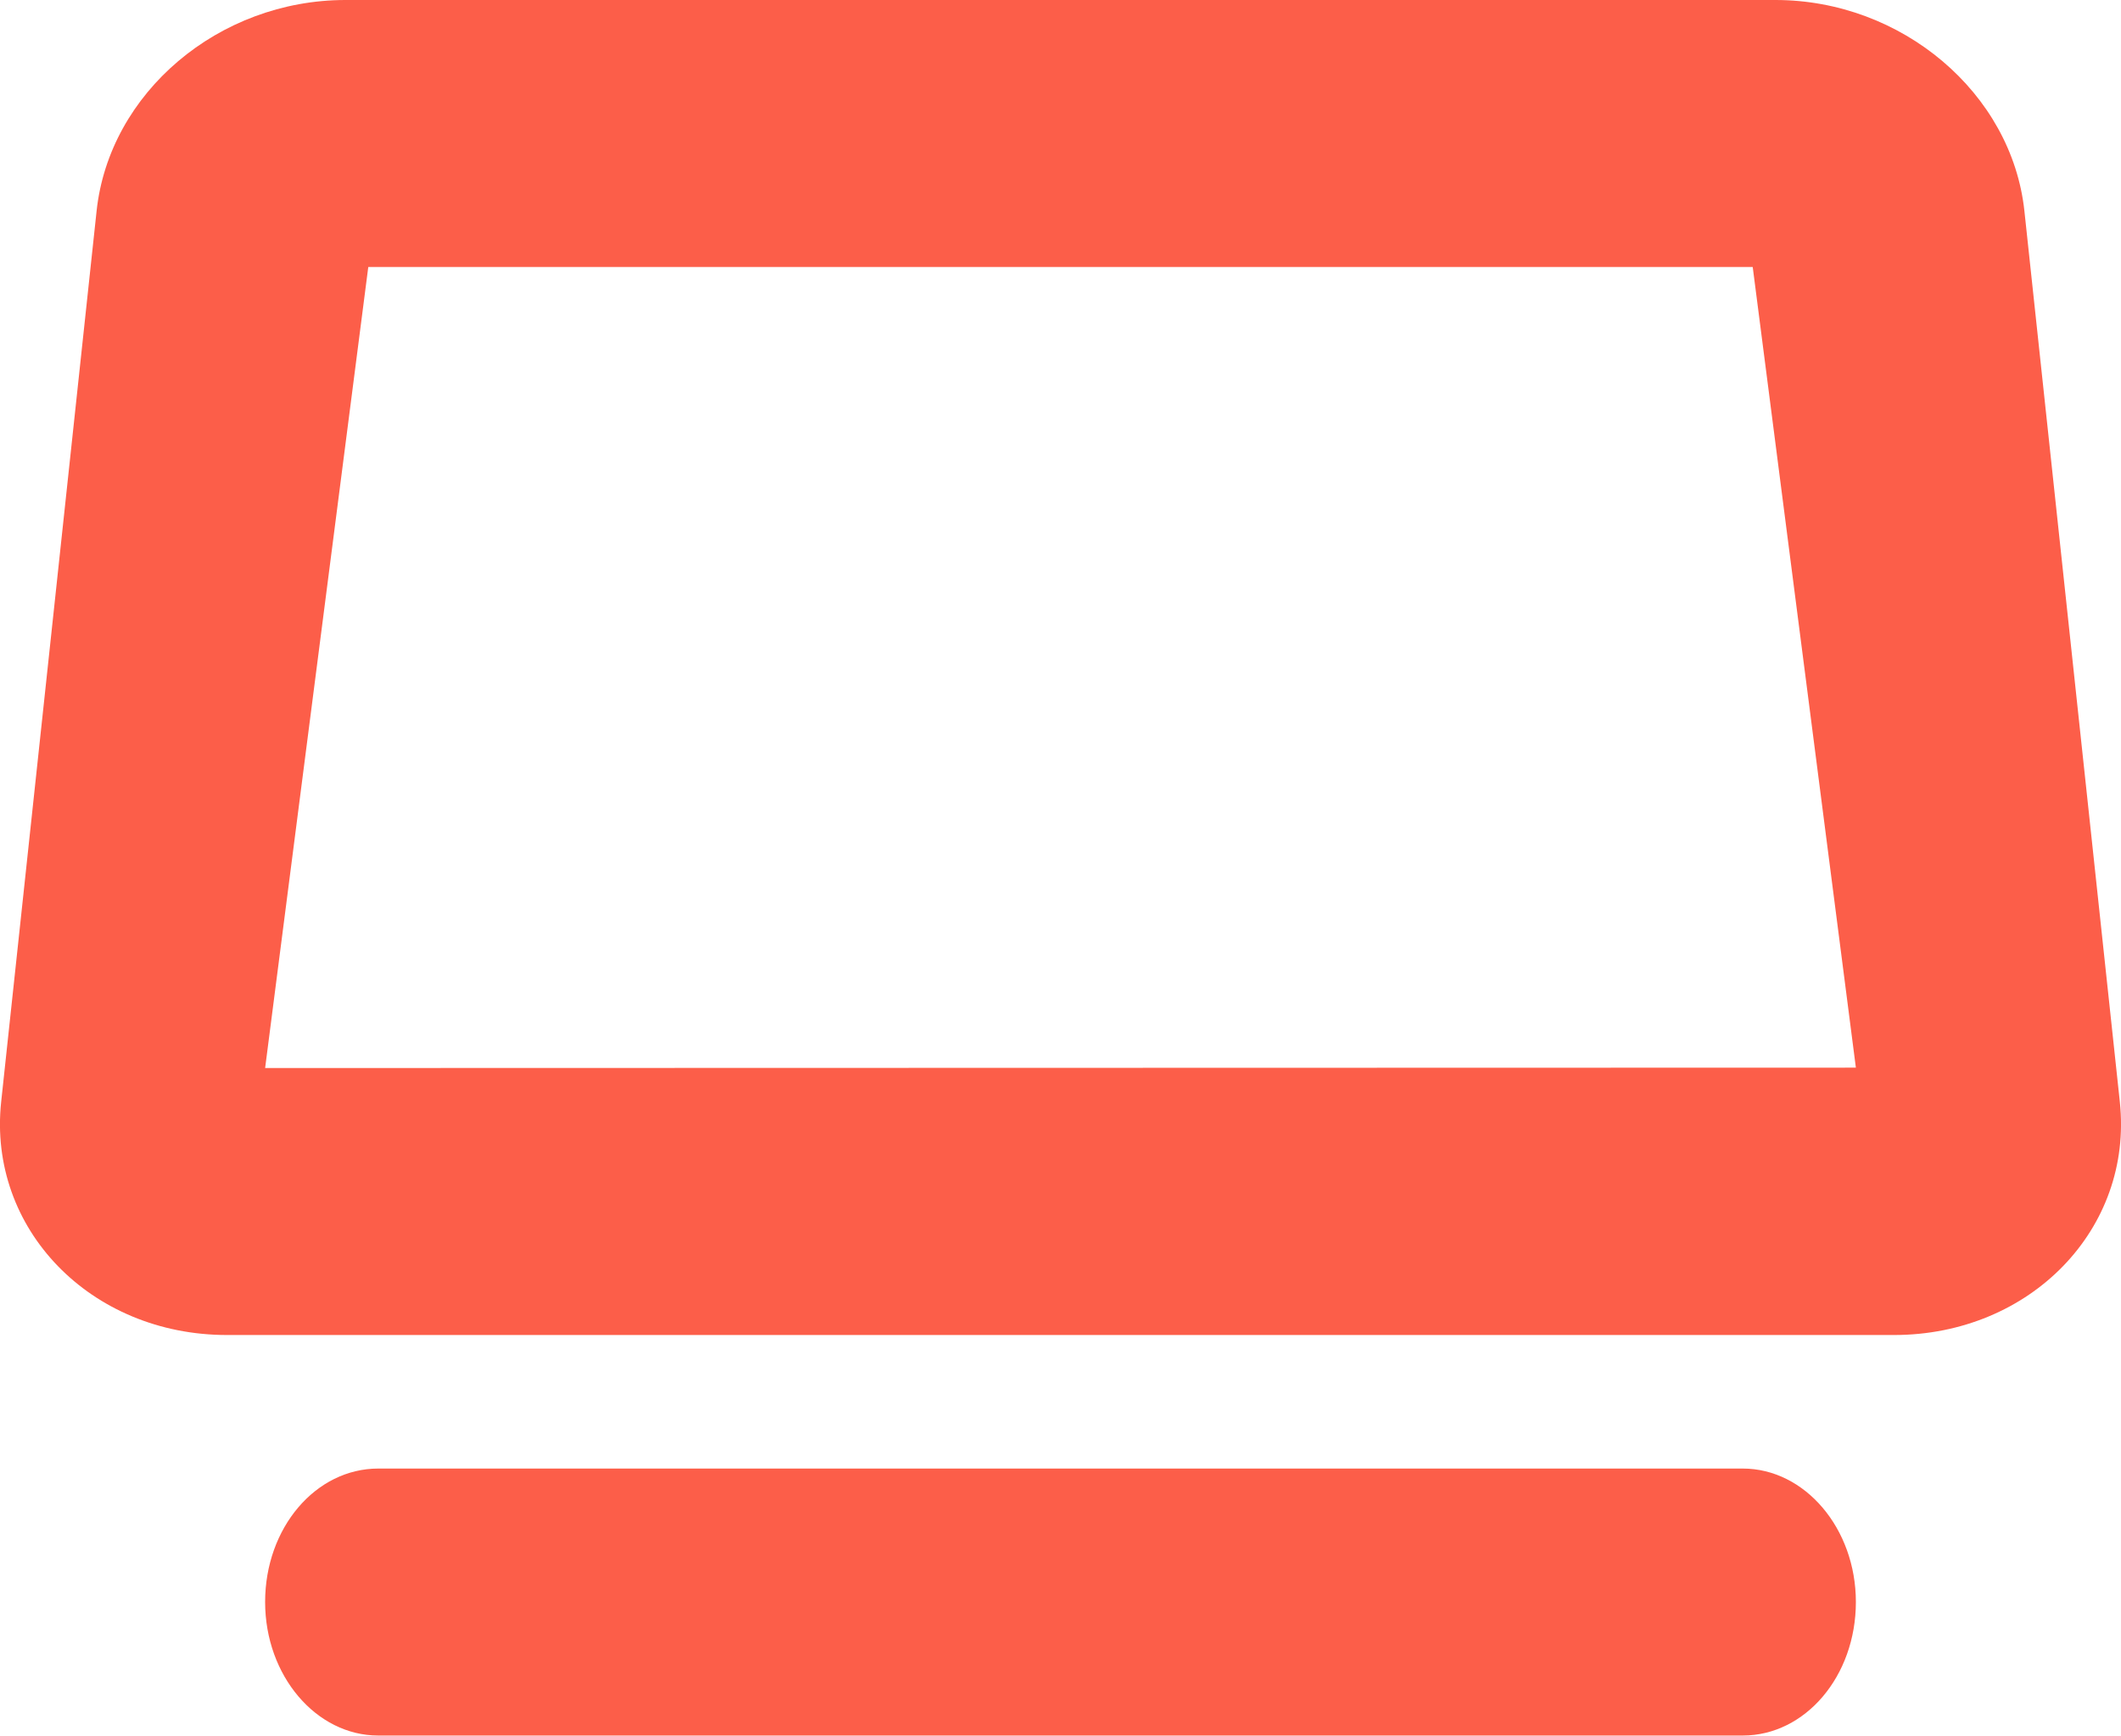
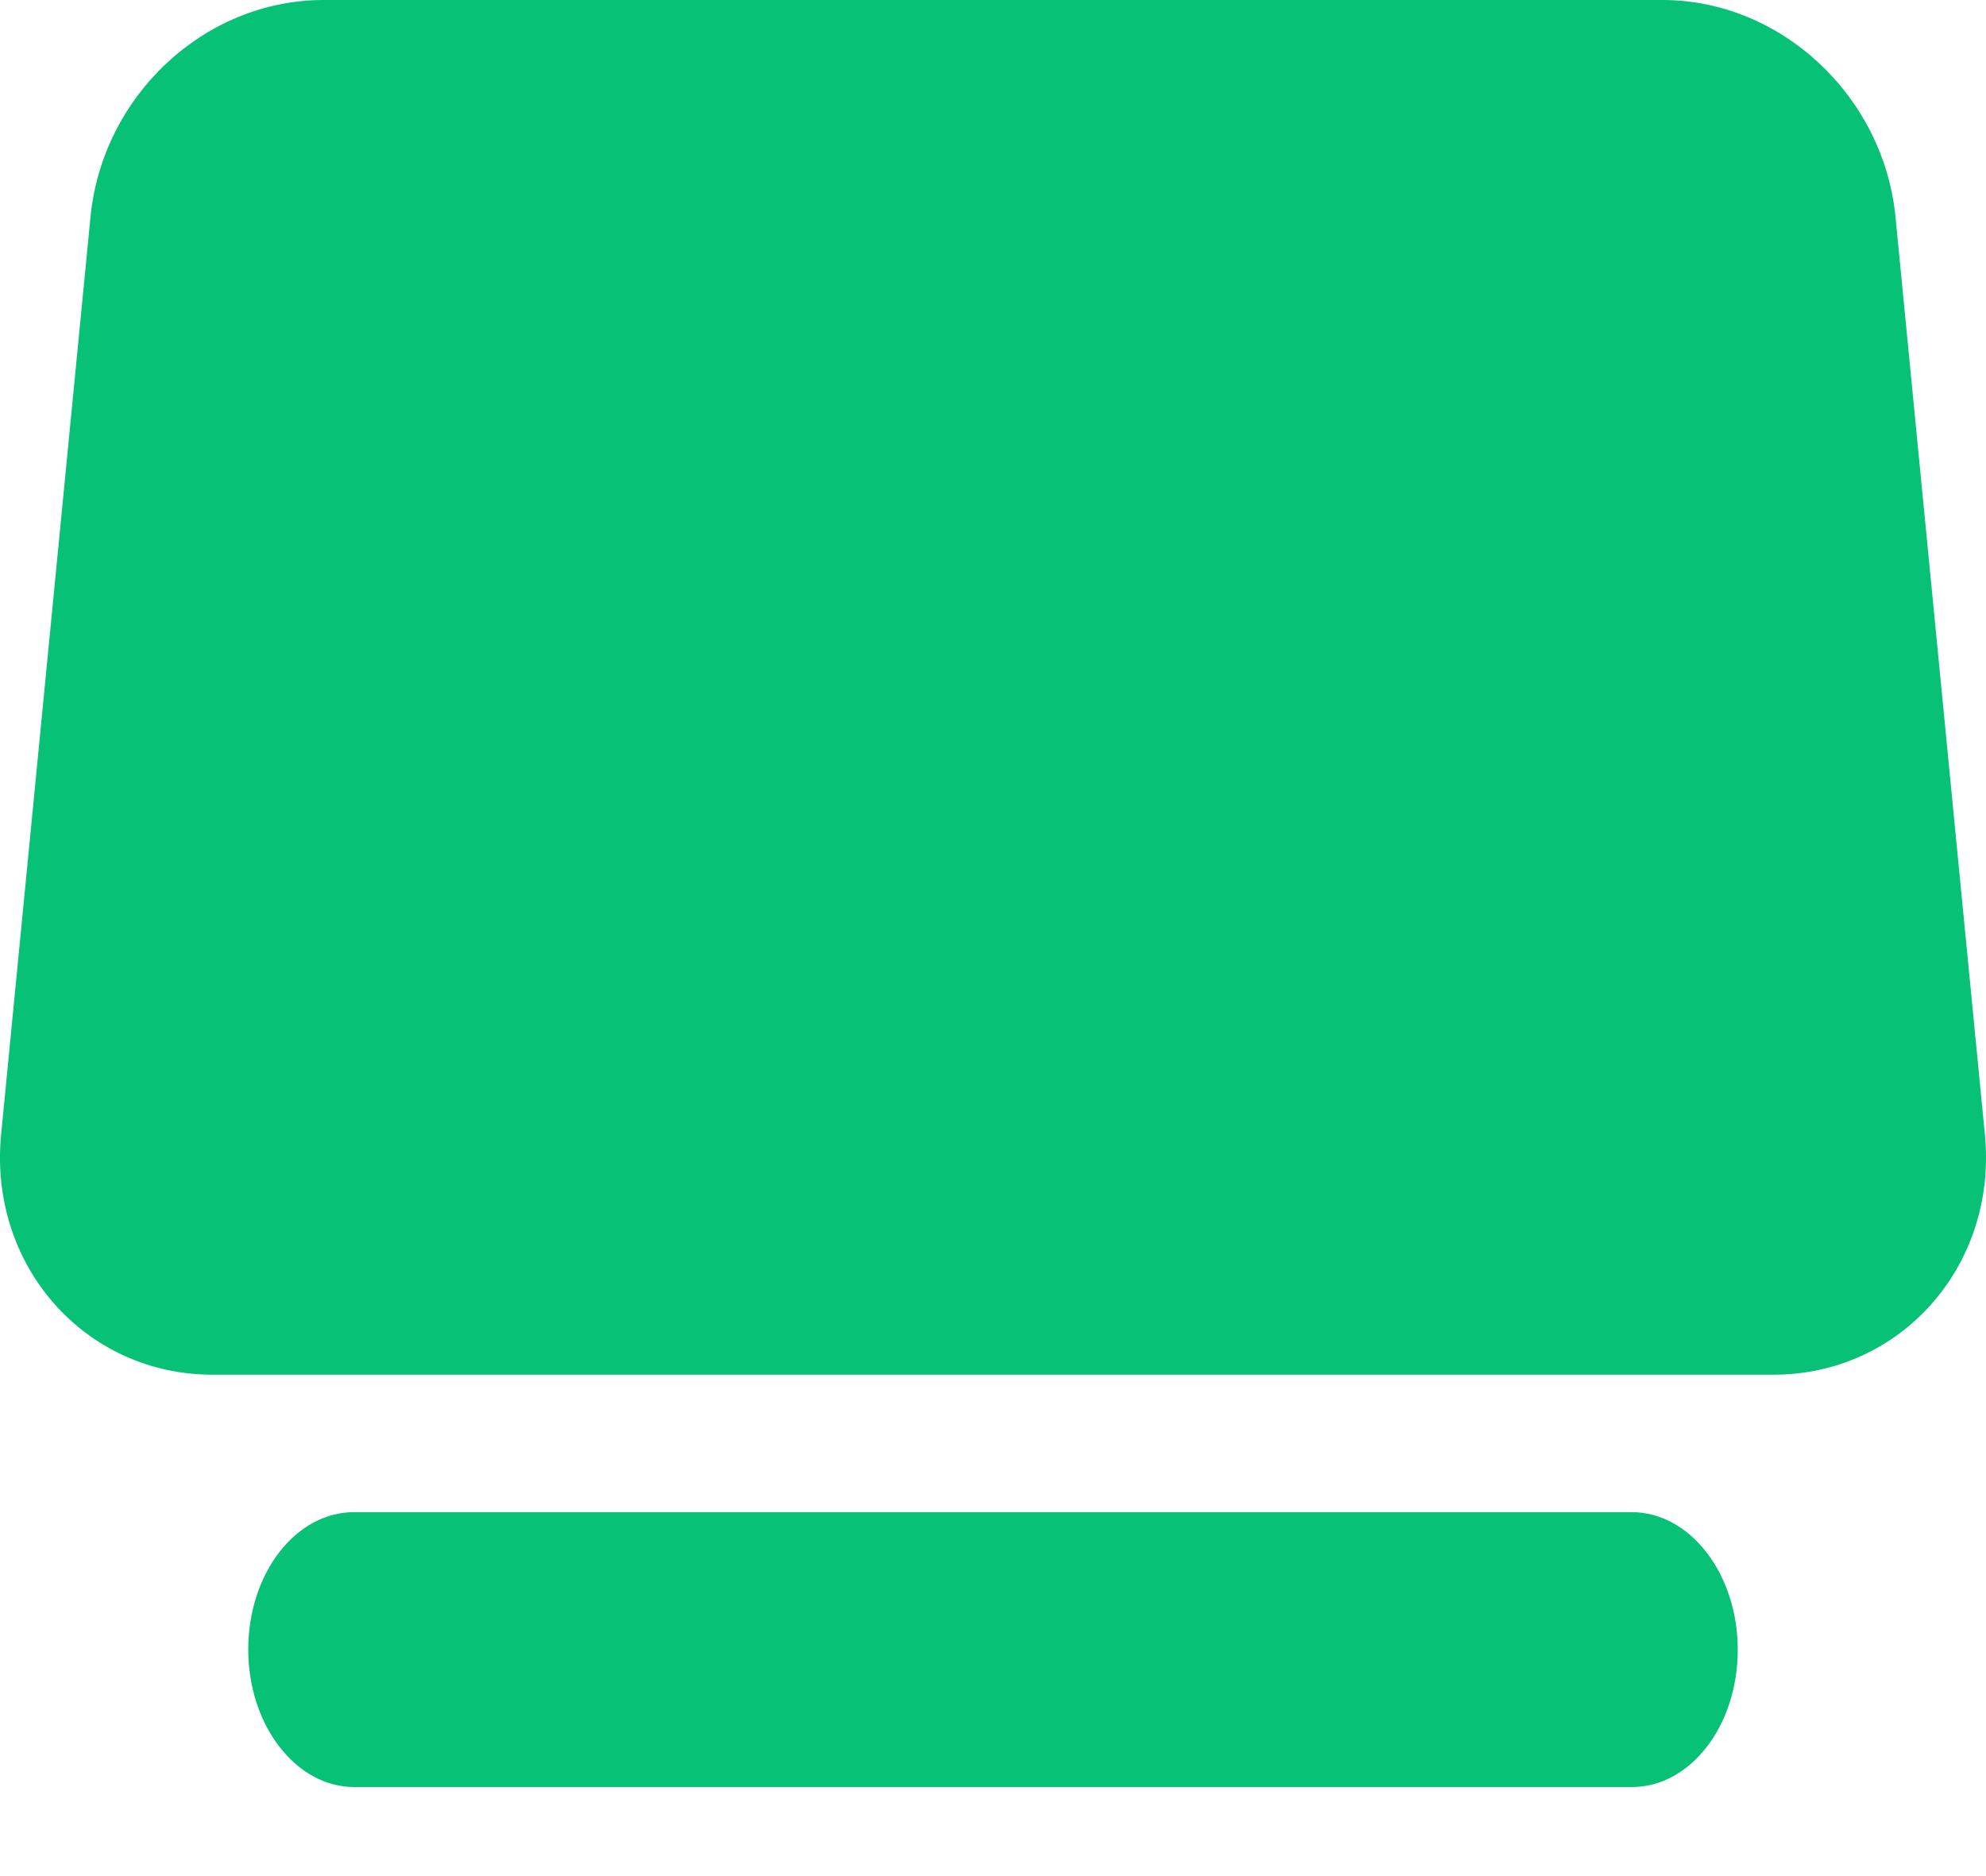
- <svg xmlns="http://www.w3.org/2000/svg" width="22px" height="18px" viewBox="0 0 22 18" version="1.1">
-   <g id="Mobile-MVP" stroke="none" stroke-width="1" fill="none" fill-rule="evenodd">
-     <g id="High-level-changes" transform="translate(-533, -955)" fill="#FC5E49">
-       <g id="Group-19" transform="translate(112, 200)">
-         <g id="Group-18">
-           <g id="App-dock-Copy" transform="translate(386, 742)">
-             <g id="Group-2" transform="translate(35, 12)">
-               <path d="M1.002,16.812 L0.012,7.571 C-0.128,6.257 0.938,5.154 2.355,5.154 L19.645,5.154 C21.059,5.154 22.128,6.254 21.988,7.571 L20.998,16.812 C20.867,18.035 19.727,19 18.416,19 L3.584,19 C2.268,19 1.133,18.038 1.002,16.812 Z M19.25,7.927 L2.75,7.923 L3.82,16.231 L18.18,16.231 L19.25,7.927 Z M2.75,2.385 C2.75,1.62 3.28,1 3.923,1 L18.077,1 C18.725,1 19.25,1.615 19.25,2.385 C19.25,3.149 18.72,3.769 18.077,3.769 L3.923,3.769 C3.275,3.769 2.75,3.155 2.75,2.385 Z" id="Combined-Shape-Copy-4" transform="translate(11, 10) scale(1, -1) translate(-11, -10) " />
-             </g>
-           </g>
+ <svg xmlns="http://www.w3.org/2000/svg" width="18px" height="17px" viewBox="0 0 18 17" version="1.1">
+   <g id="Mobile" stroke="none" stroke-width="1" fill="none" fill-rule="evenodd">
+     <g id="Inbox-(m):-Empty" transform="translate(-38, -746)" fill="#07C176">
+       <g id="Group-21" transform="translate(0, 734)">
+         <g id="Group-19" transform="translate(38, 12)">
+           <path d="M0.82,14.231 L0.01,5.914 C-0.105,4.731 0.767,3.738 1.927,3.738 L16.073,3.738 C17.23,3.738 18.105,4.729 17.99,5.914 L17.18,14.231 C17.073,15.331 16.141,16.2 15.068,16.2 L2.932,16.2 C1.855,16.2 0.927,15.334 0.82,14.231 Z M2.25,1.246 C2.25,0.558 2.684,2.30926389e-14 3.21,2.30926389e-14 L14.79,2.30926389e-14 C15.32,2.30926389e-14 15.75,0.553 15.75,1.246 C15.75,1.934 15.316,2.492 14.79,2.492 L3.21,2.492 C2.68,2.492 2.25,1.939 2.25,1.246 Z" id="Combined-Shape-Copy-4" transform="translate(9, 8.1) scale(1, -1) translate(-9, -8.1) " />
        </g>
      </g>
    </g>
  </g>
</svg>
